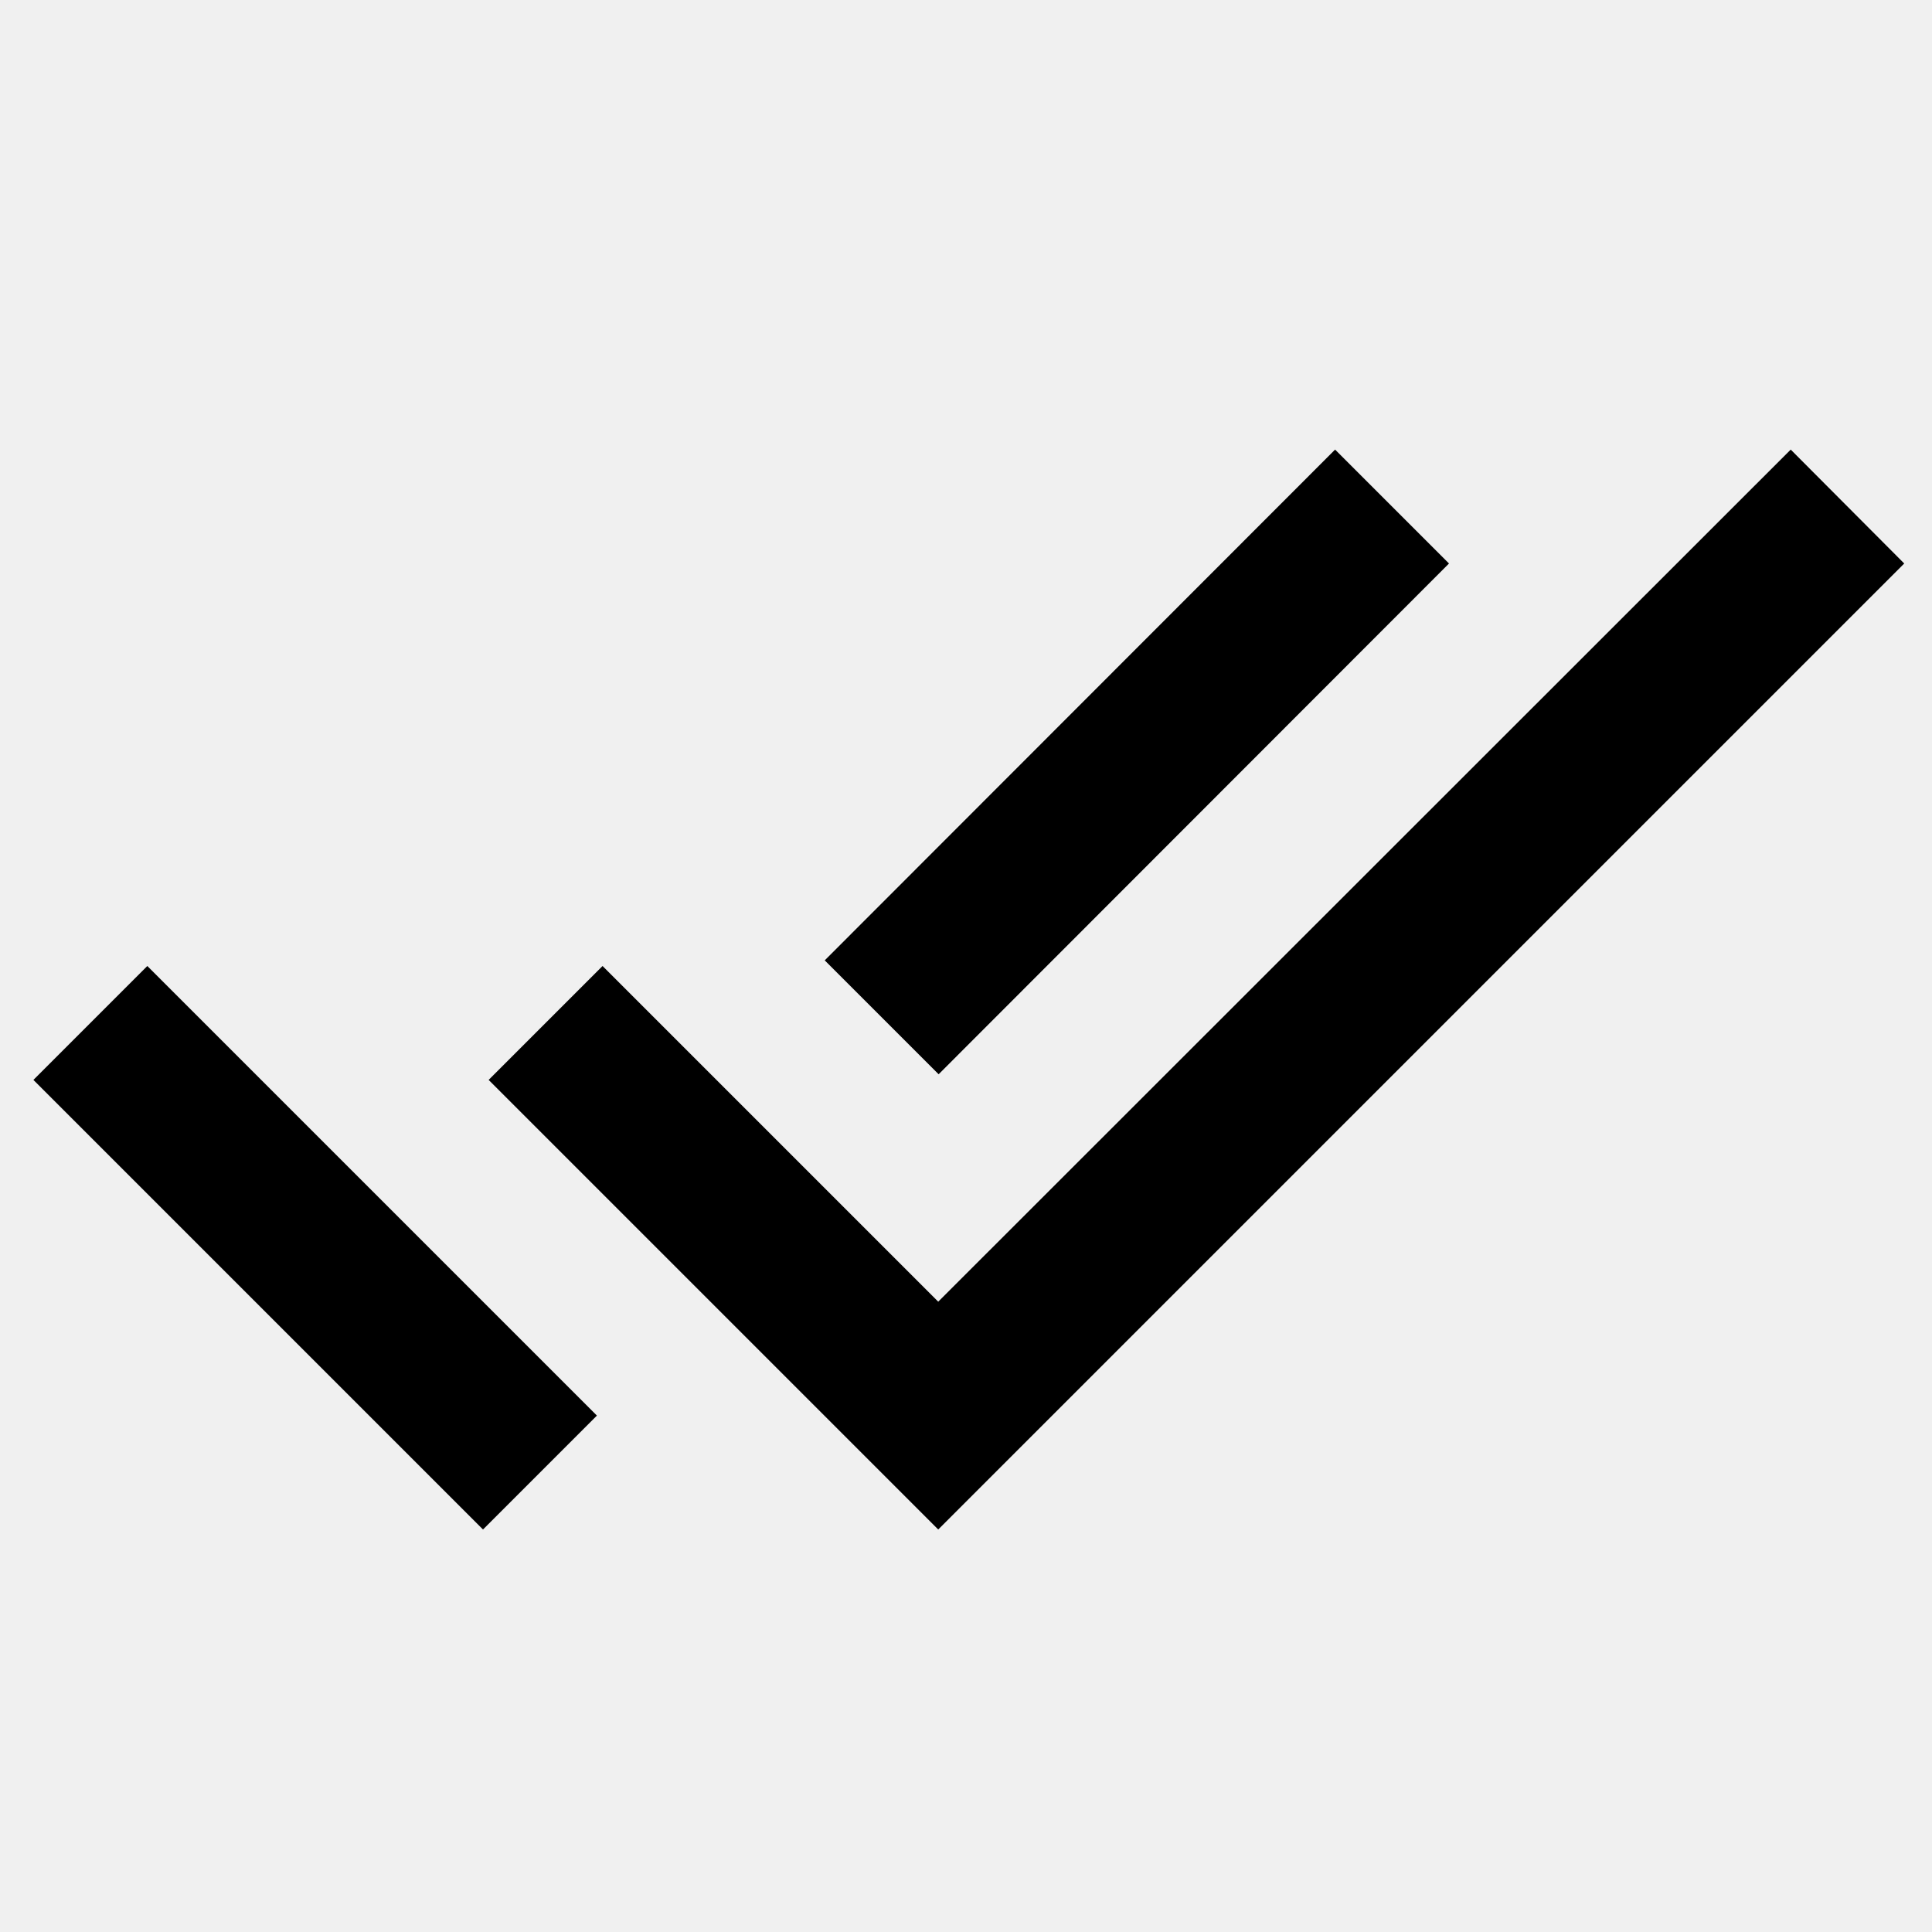
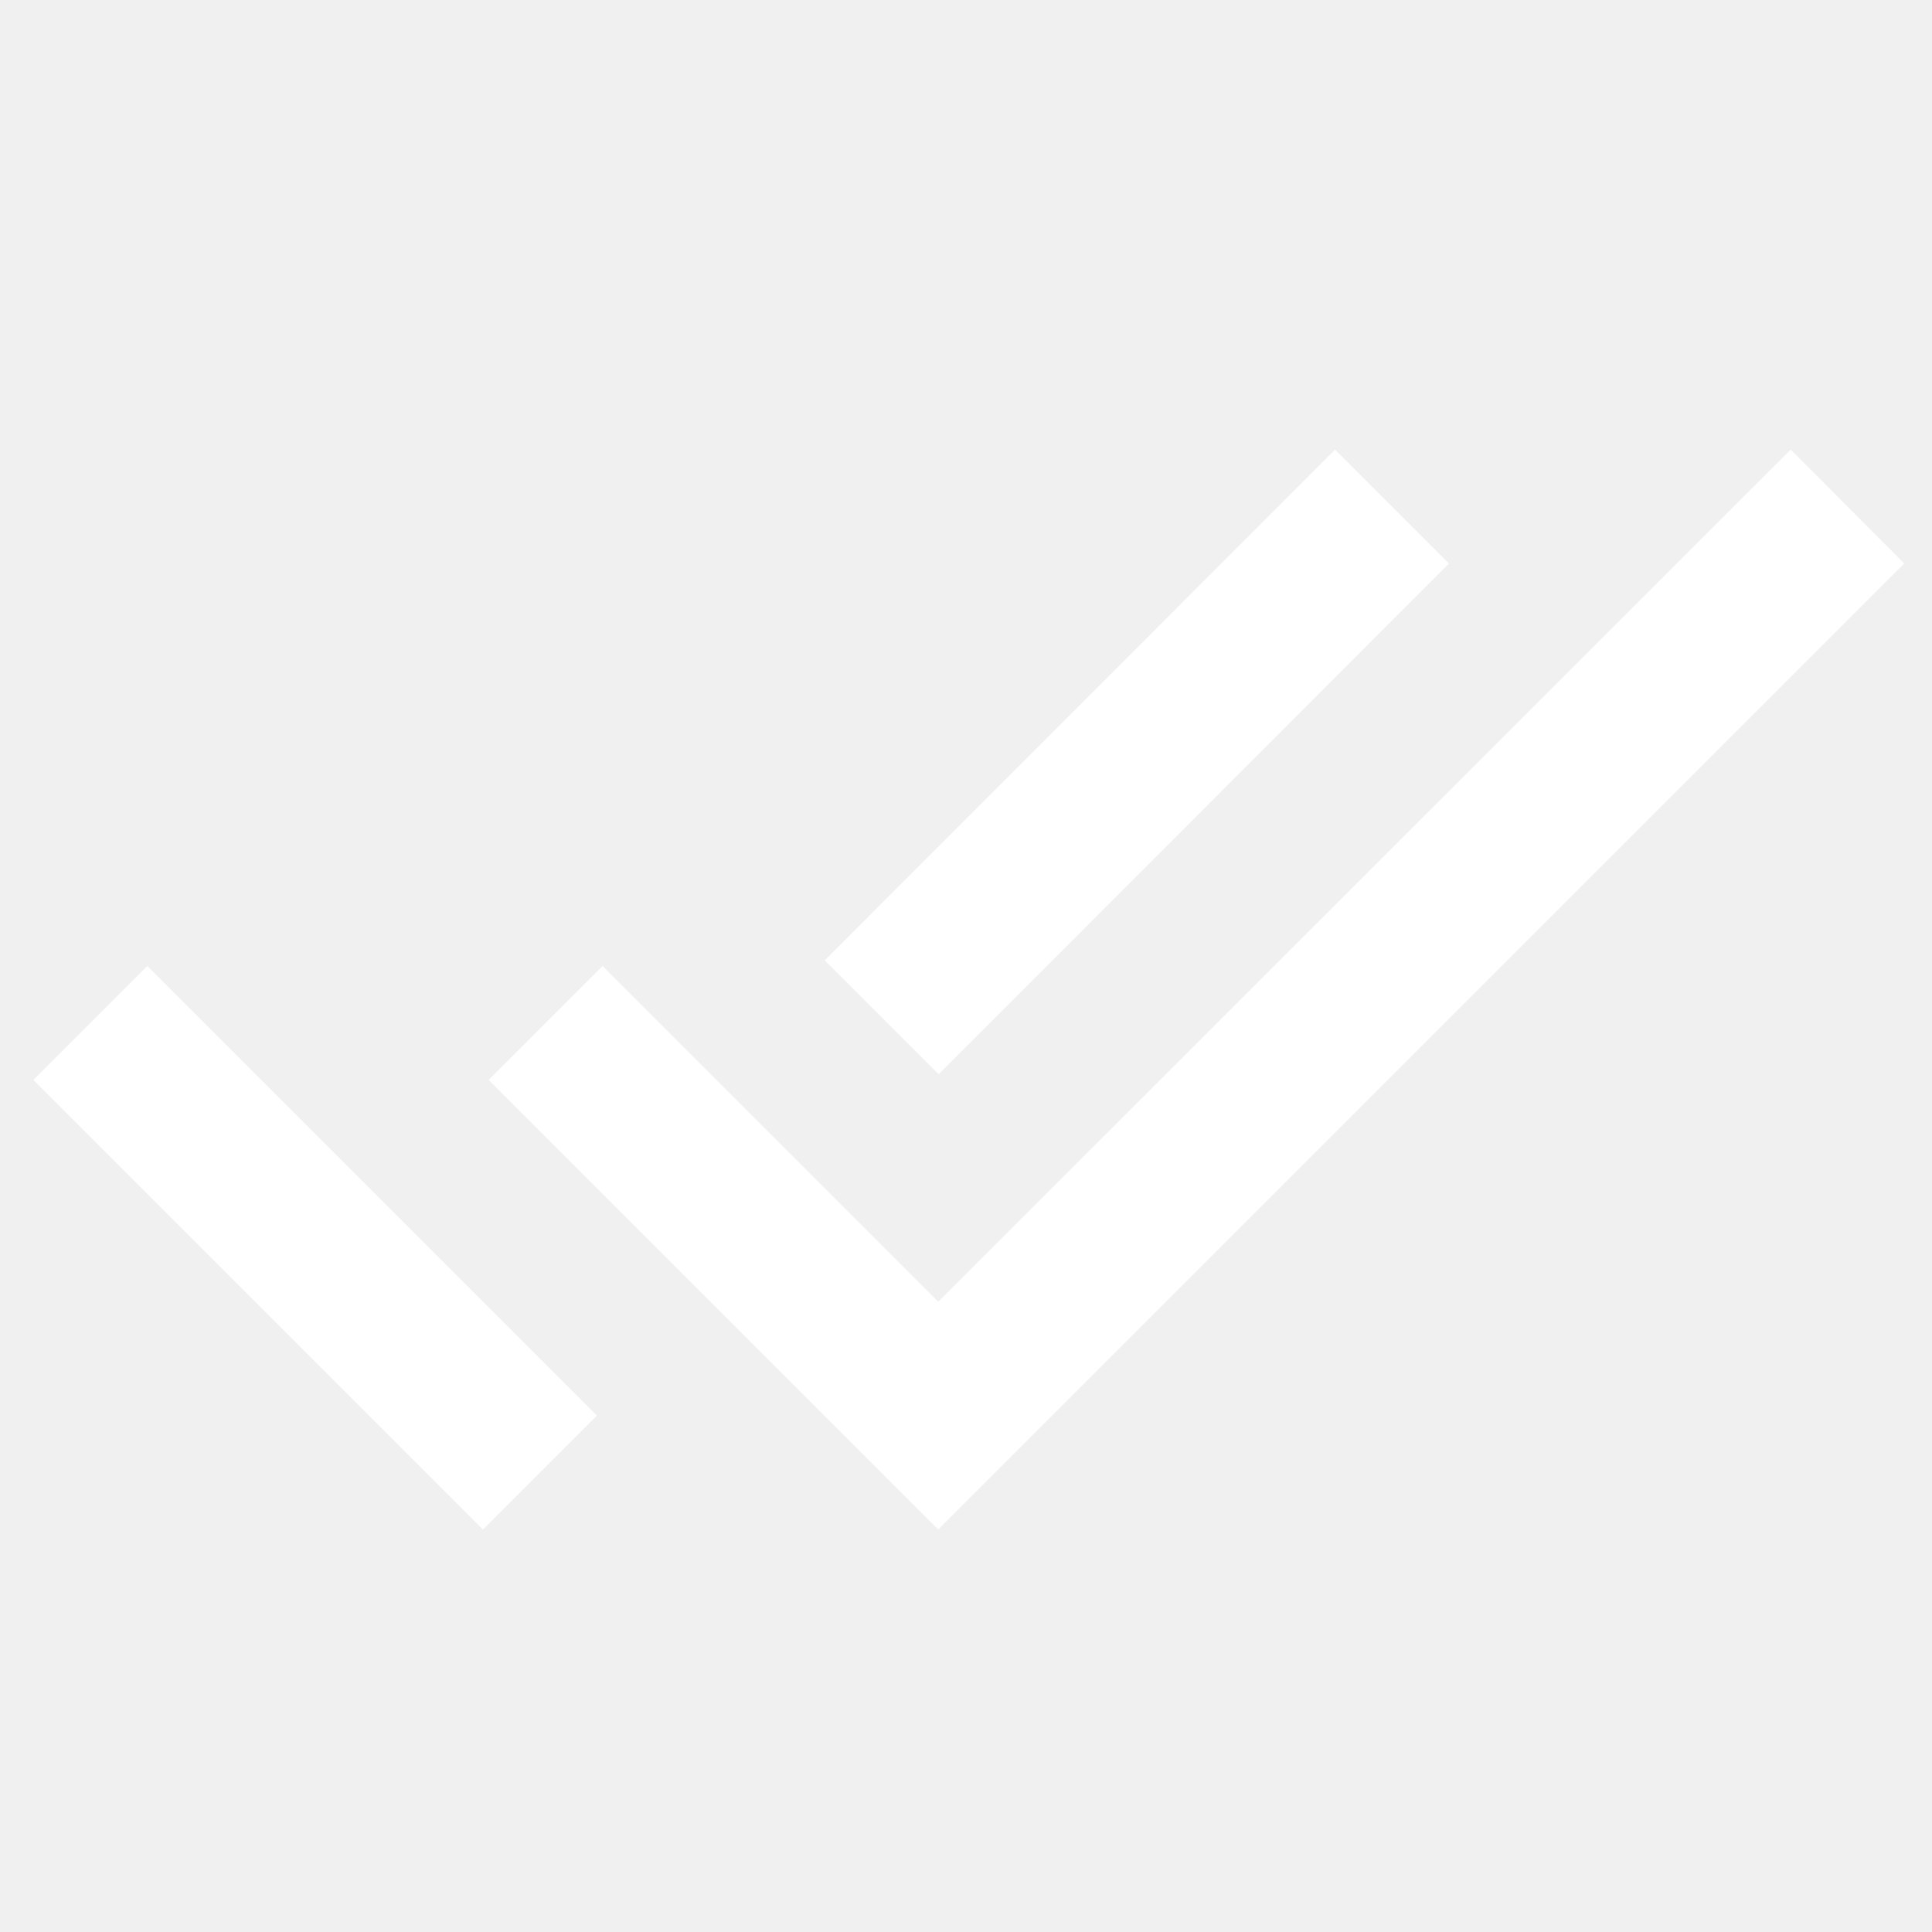
<svg xmlns="http://www.w3.org/2000/svg" height="48" viewBox="0 0 48 48" width="48">
-   <path d="M0 0h48v48H0z" fill="none" />
-   <path d="M36 14l-2.83-2.83-12.68 12.69 2.83 2.83L36 14zm8.49-2.83L23.31 32.34 14.97 24l-2.83 2.83L23.31 38l24-24-2.82-2.83zM.83 26.83L12 38l2.83-2.83L3.66 24 .83 26.83z" />
+   <path fill="#fff" d="M36 14l-2.83-2.83-12.68 12.69 2.83 2.83L36 14zm8.49-2.83L23.31 32.34 14.97 24l-2.83 2.83L23.31 38l24-24-2.82-2.83zM.83 26.83L12 38l2.83-2.83L3.66 24 .83 26.83z" />
</svg>
